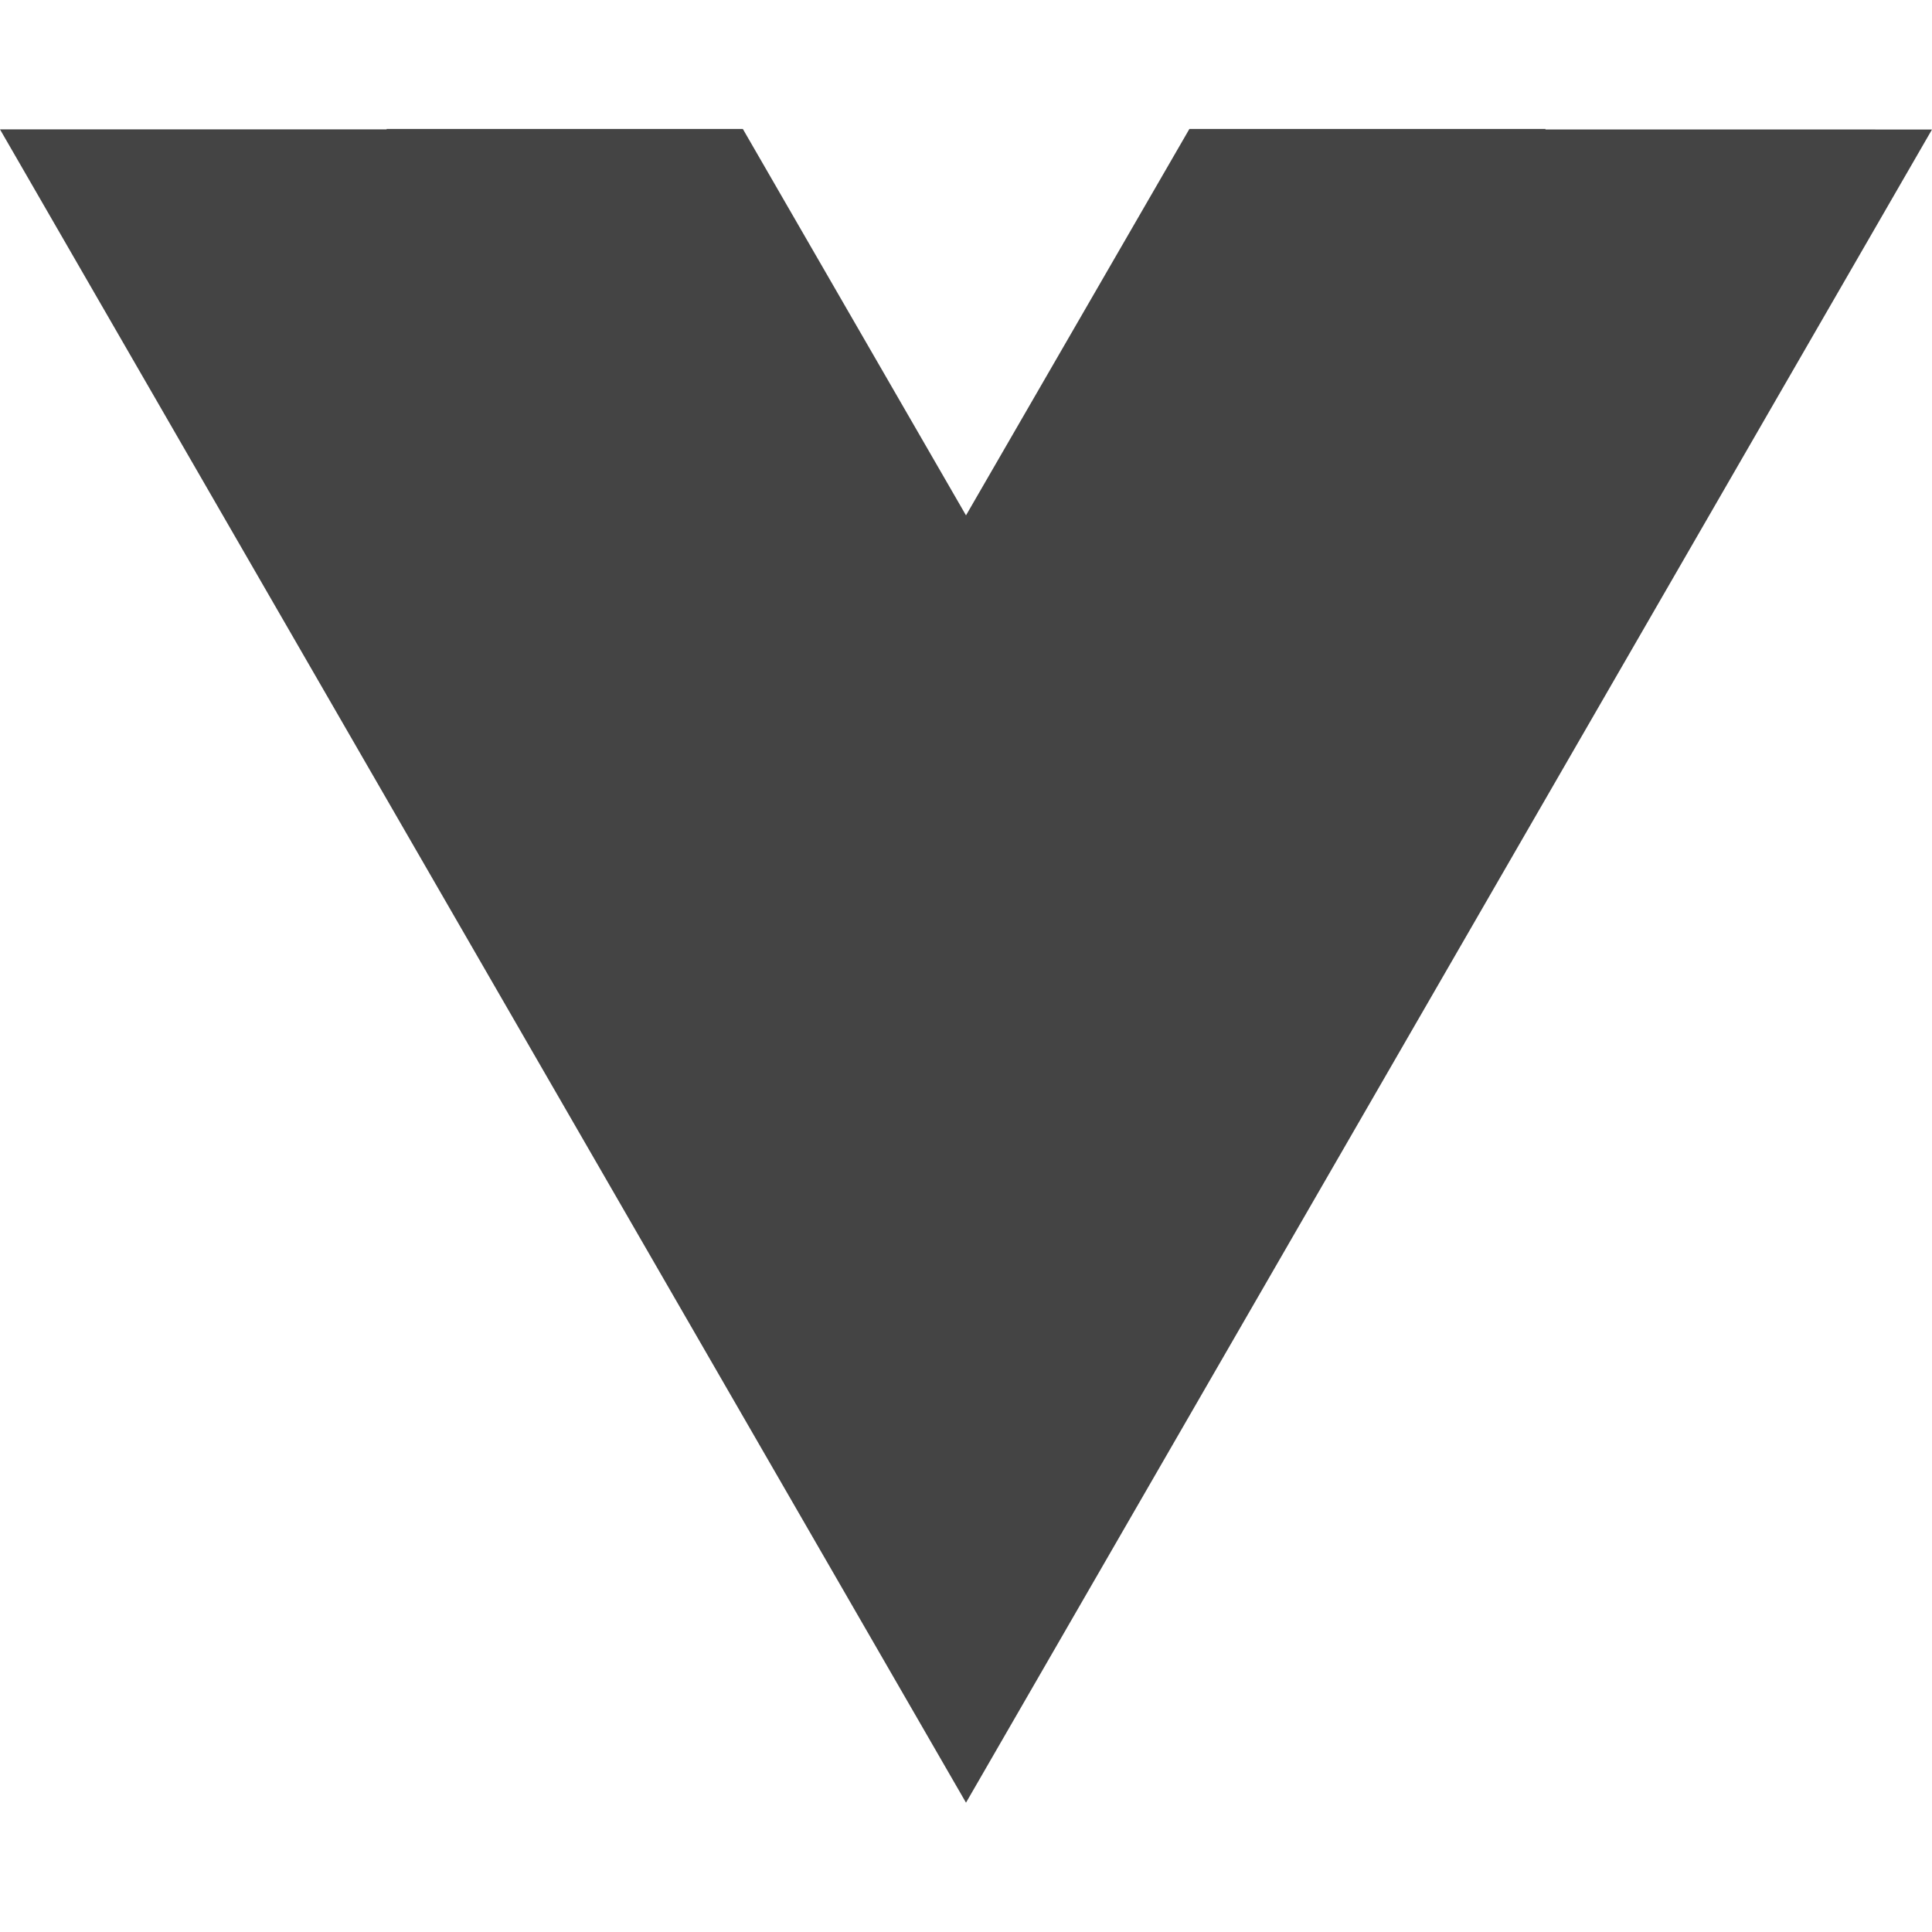
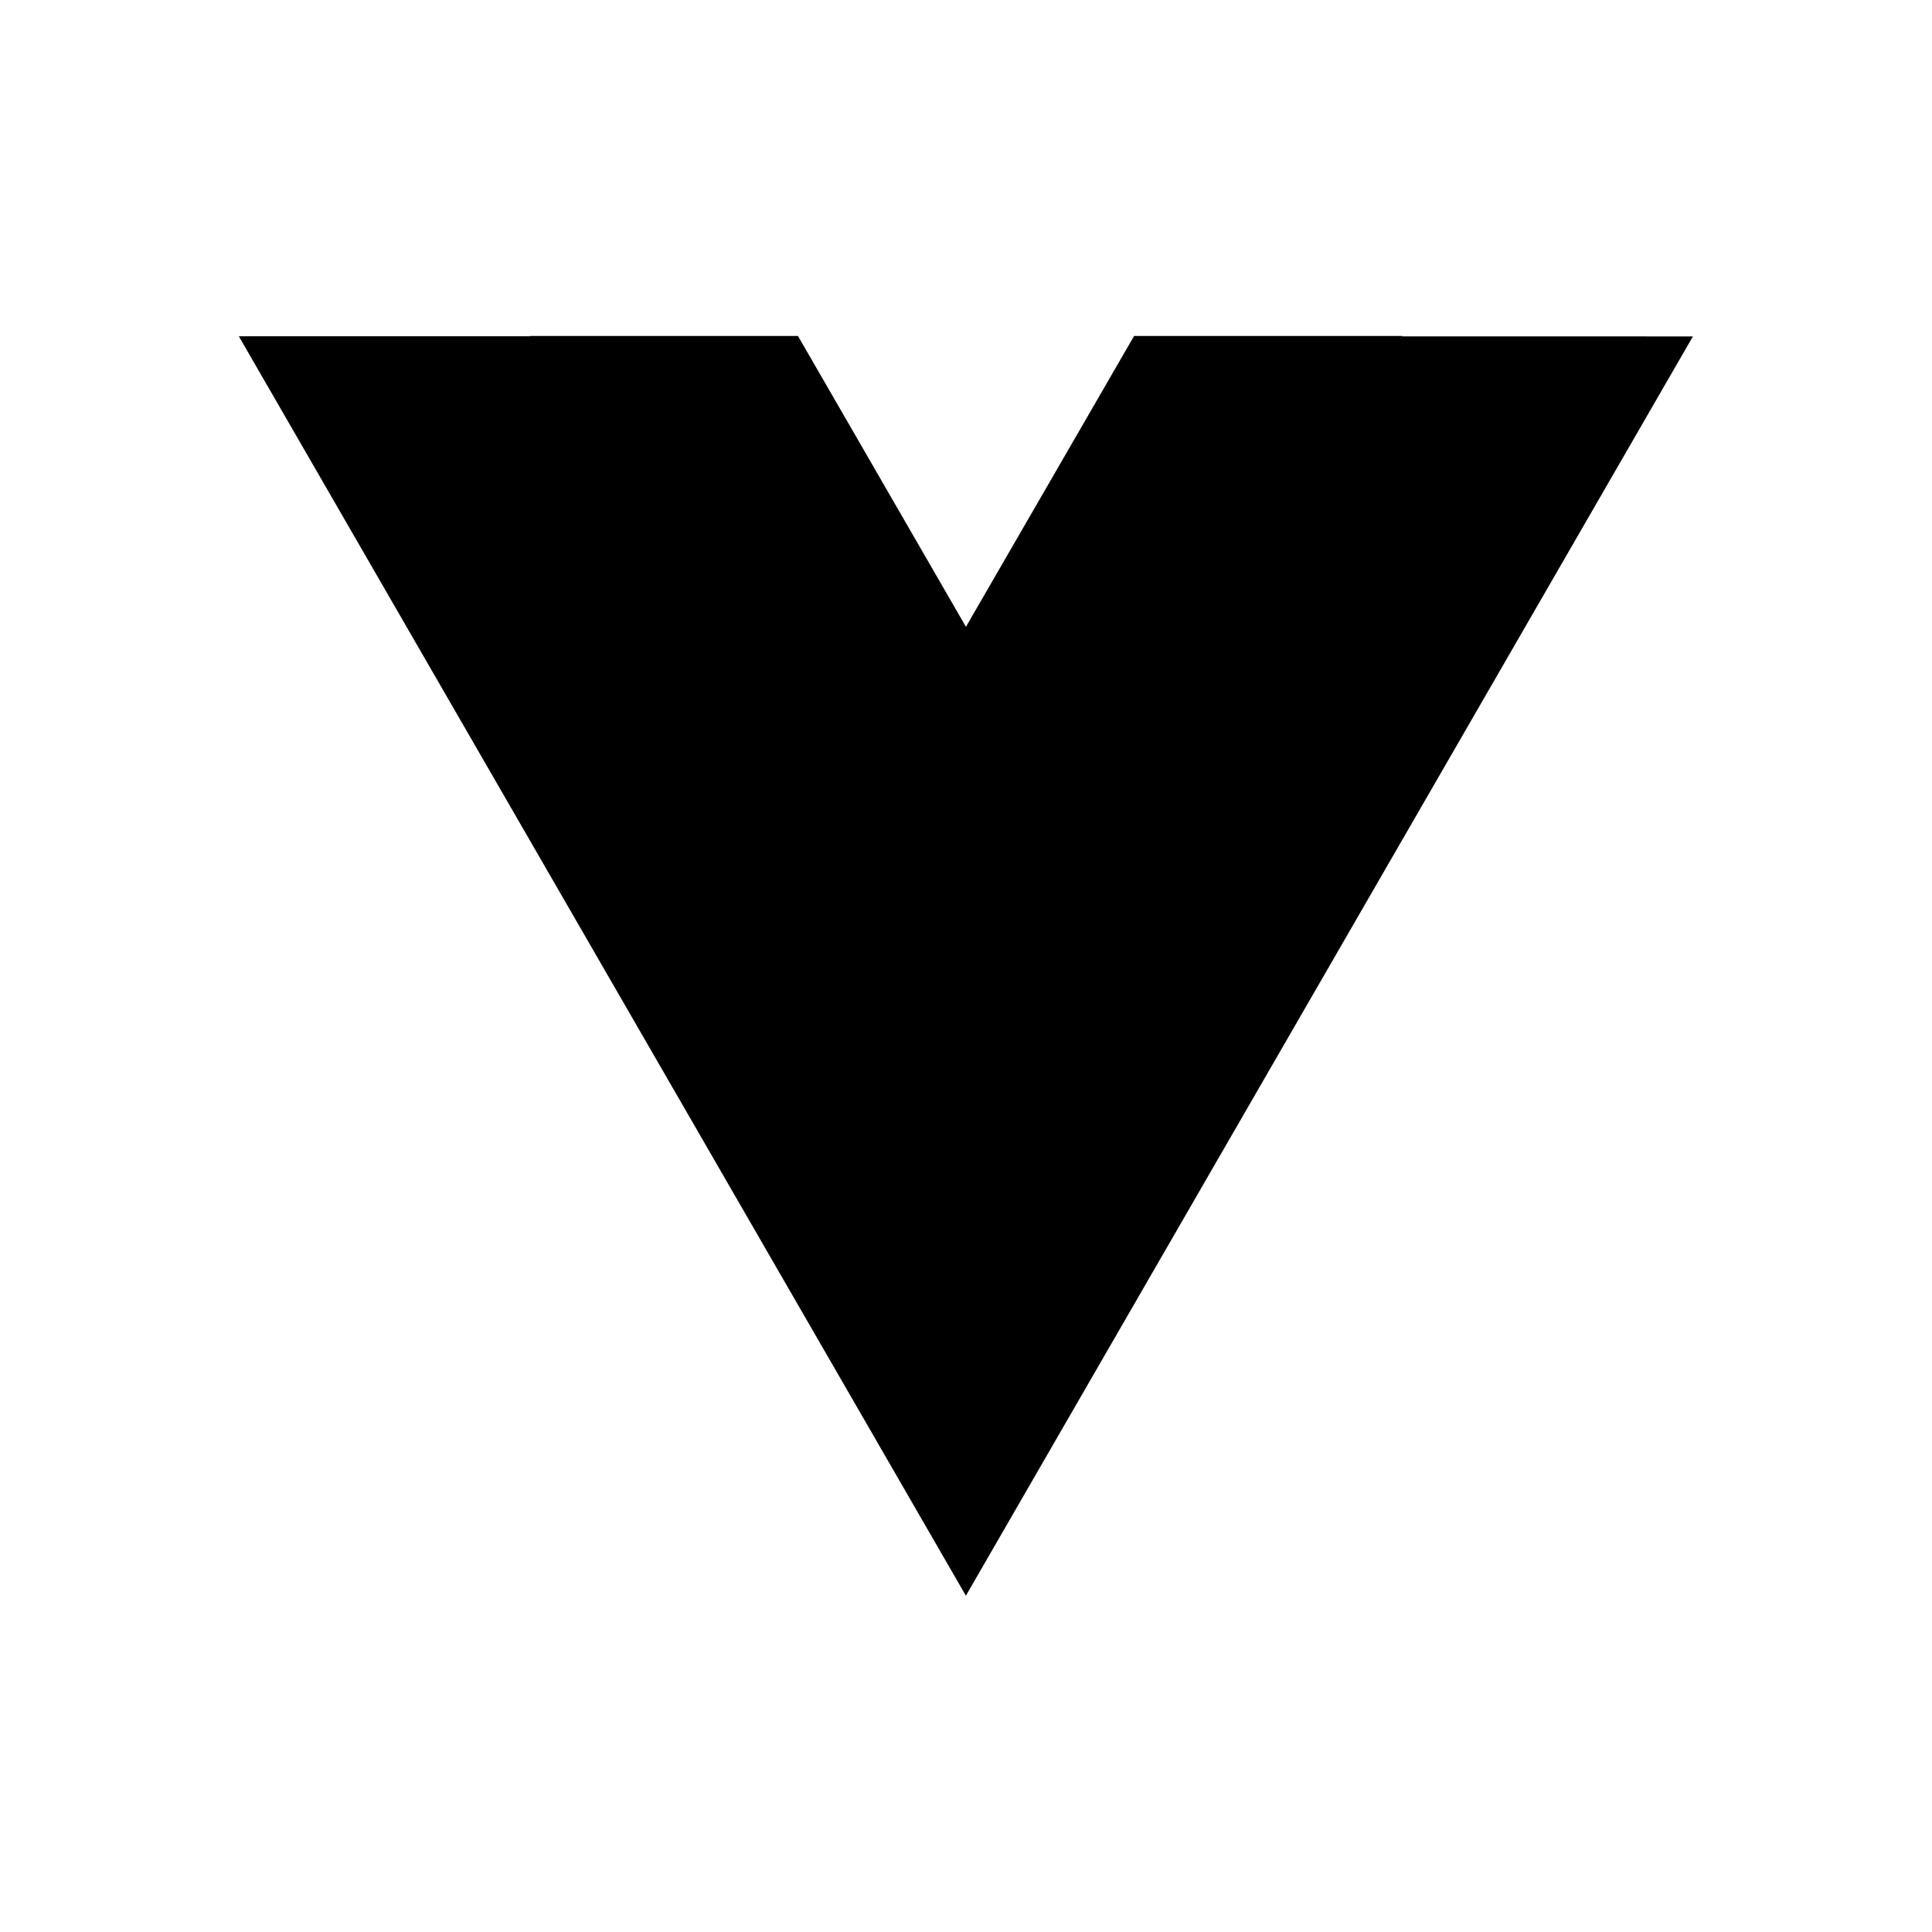
<svg xmlns="http://www.w3.org/2000/svg" version="1.1" width="32" height="32" viewBox="0 0 32 32">
-   <path fill="#444444" d="M25.596 2.144l0.004-0.008h-5.9l-3.7 6.4-3.696-6.4h-5.9v0.007h-6.404l16 27.715 16-27.713z" />
+   <path d="M23.222 5.571l0.003-0.006h-4.441l-2.785 4.817-2.782-4.817h-4.441v0.005h-4.82l12.042 20.86 12.042-20.858z" />
</svg>
